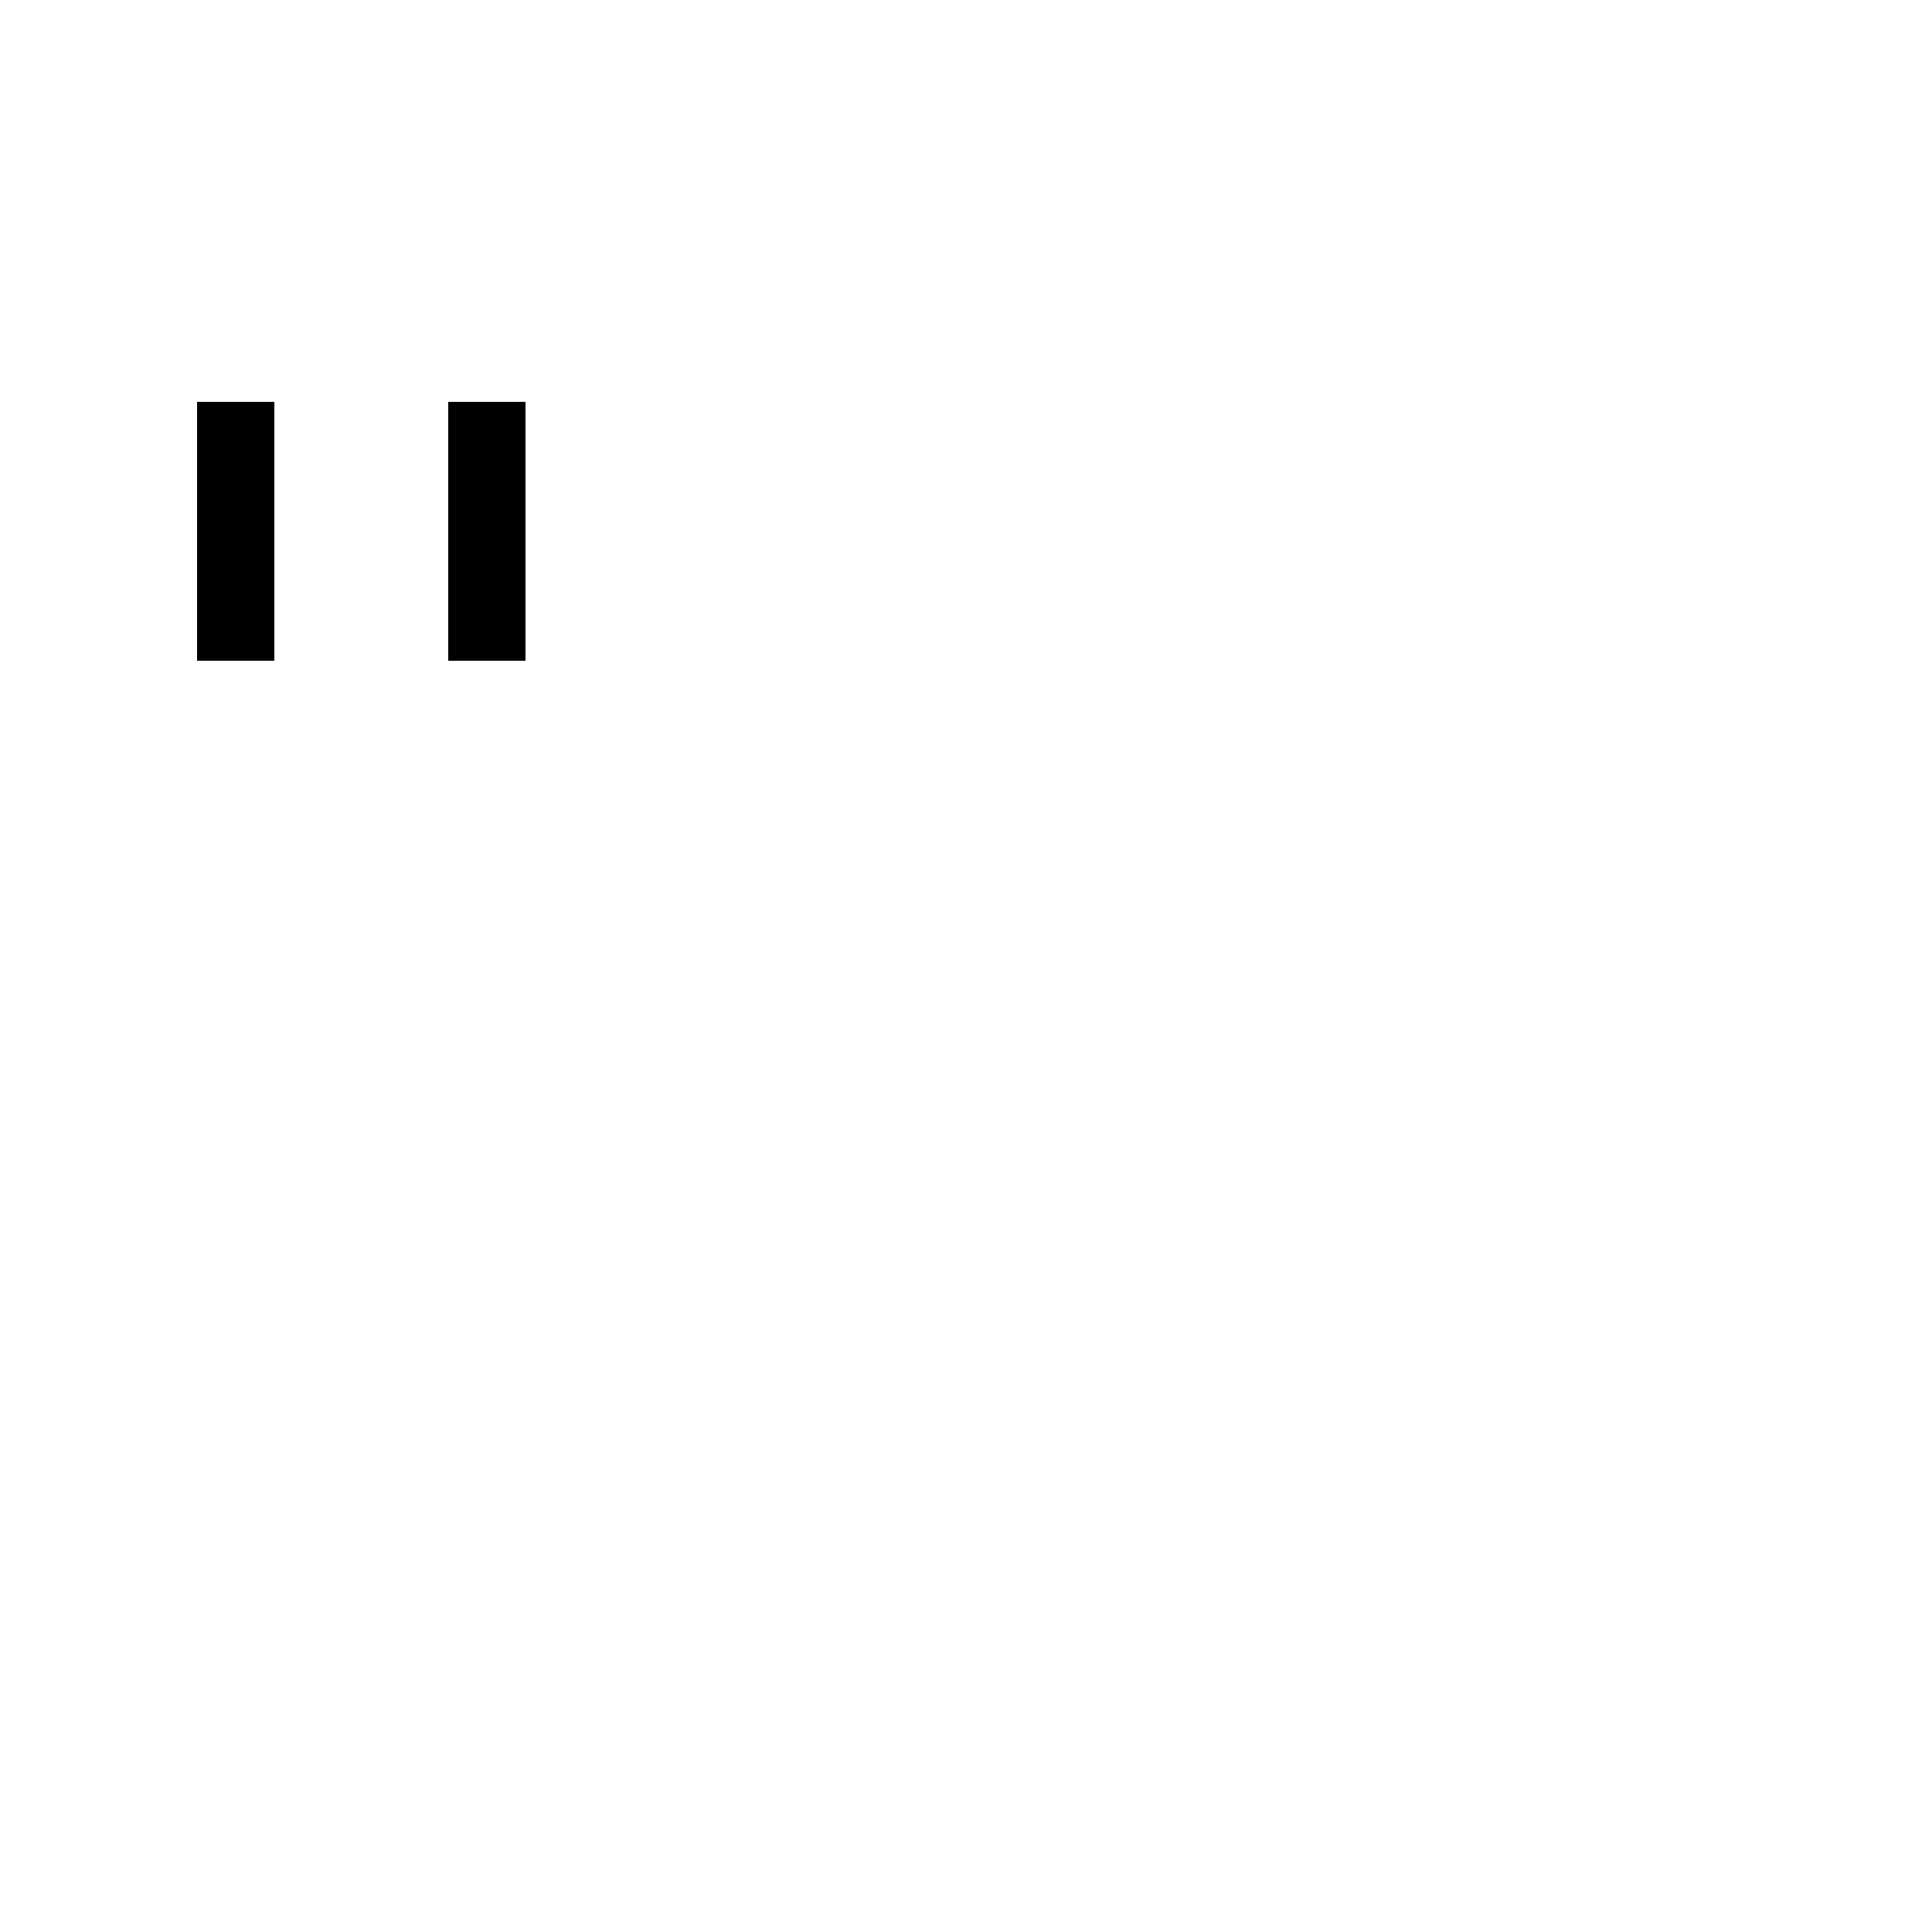
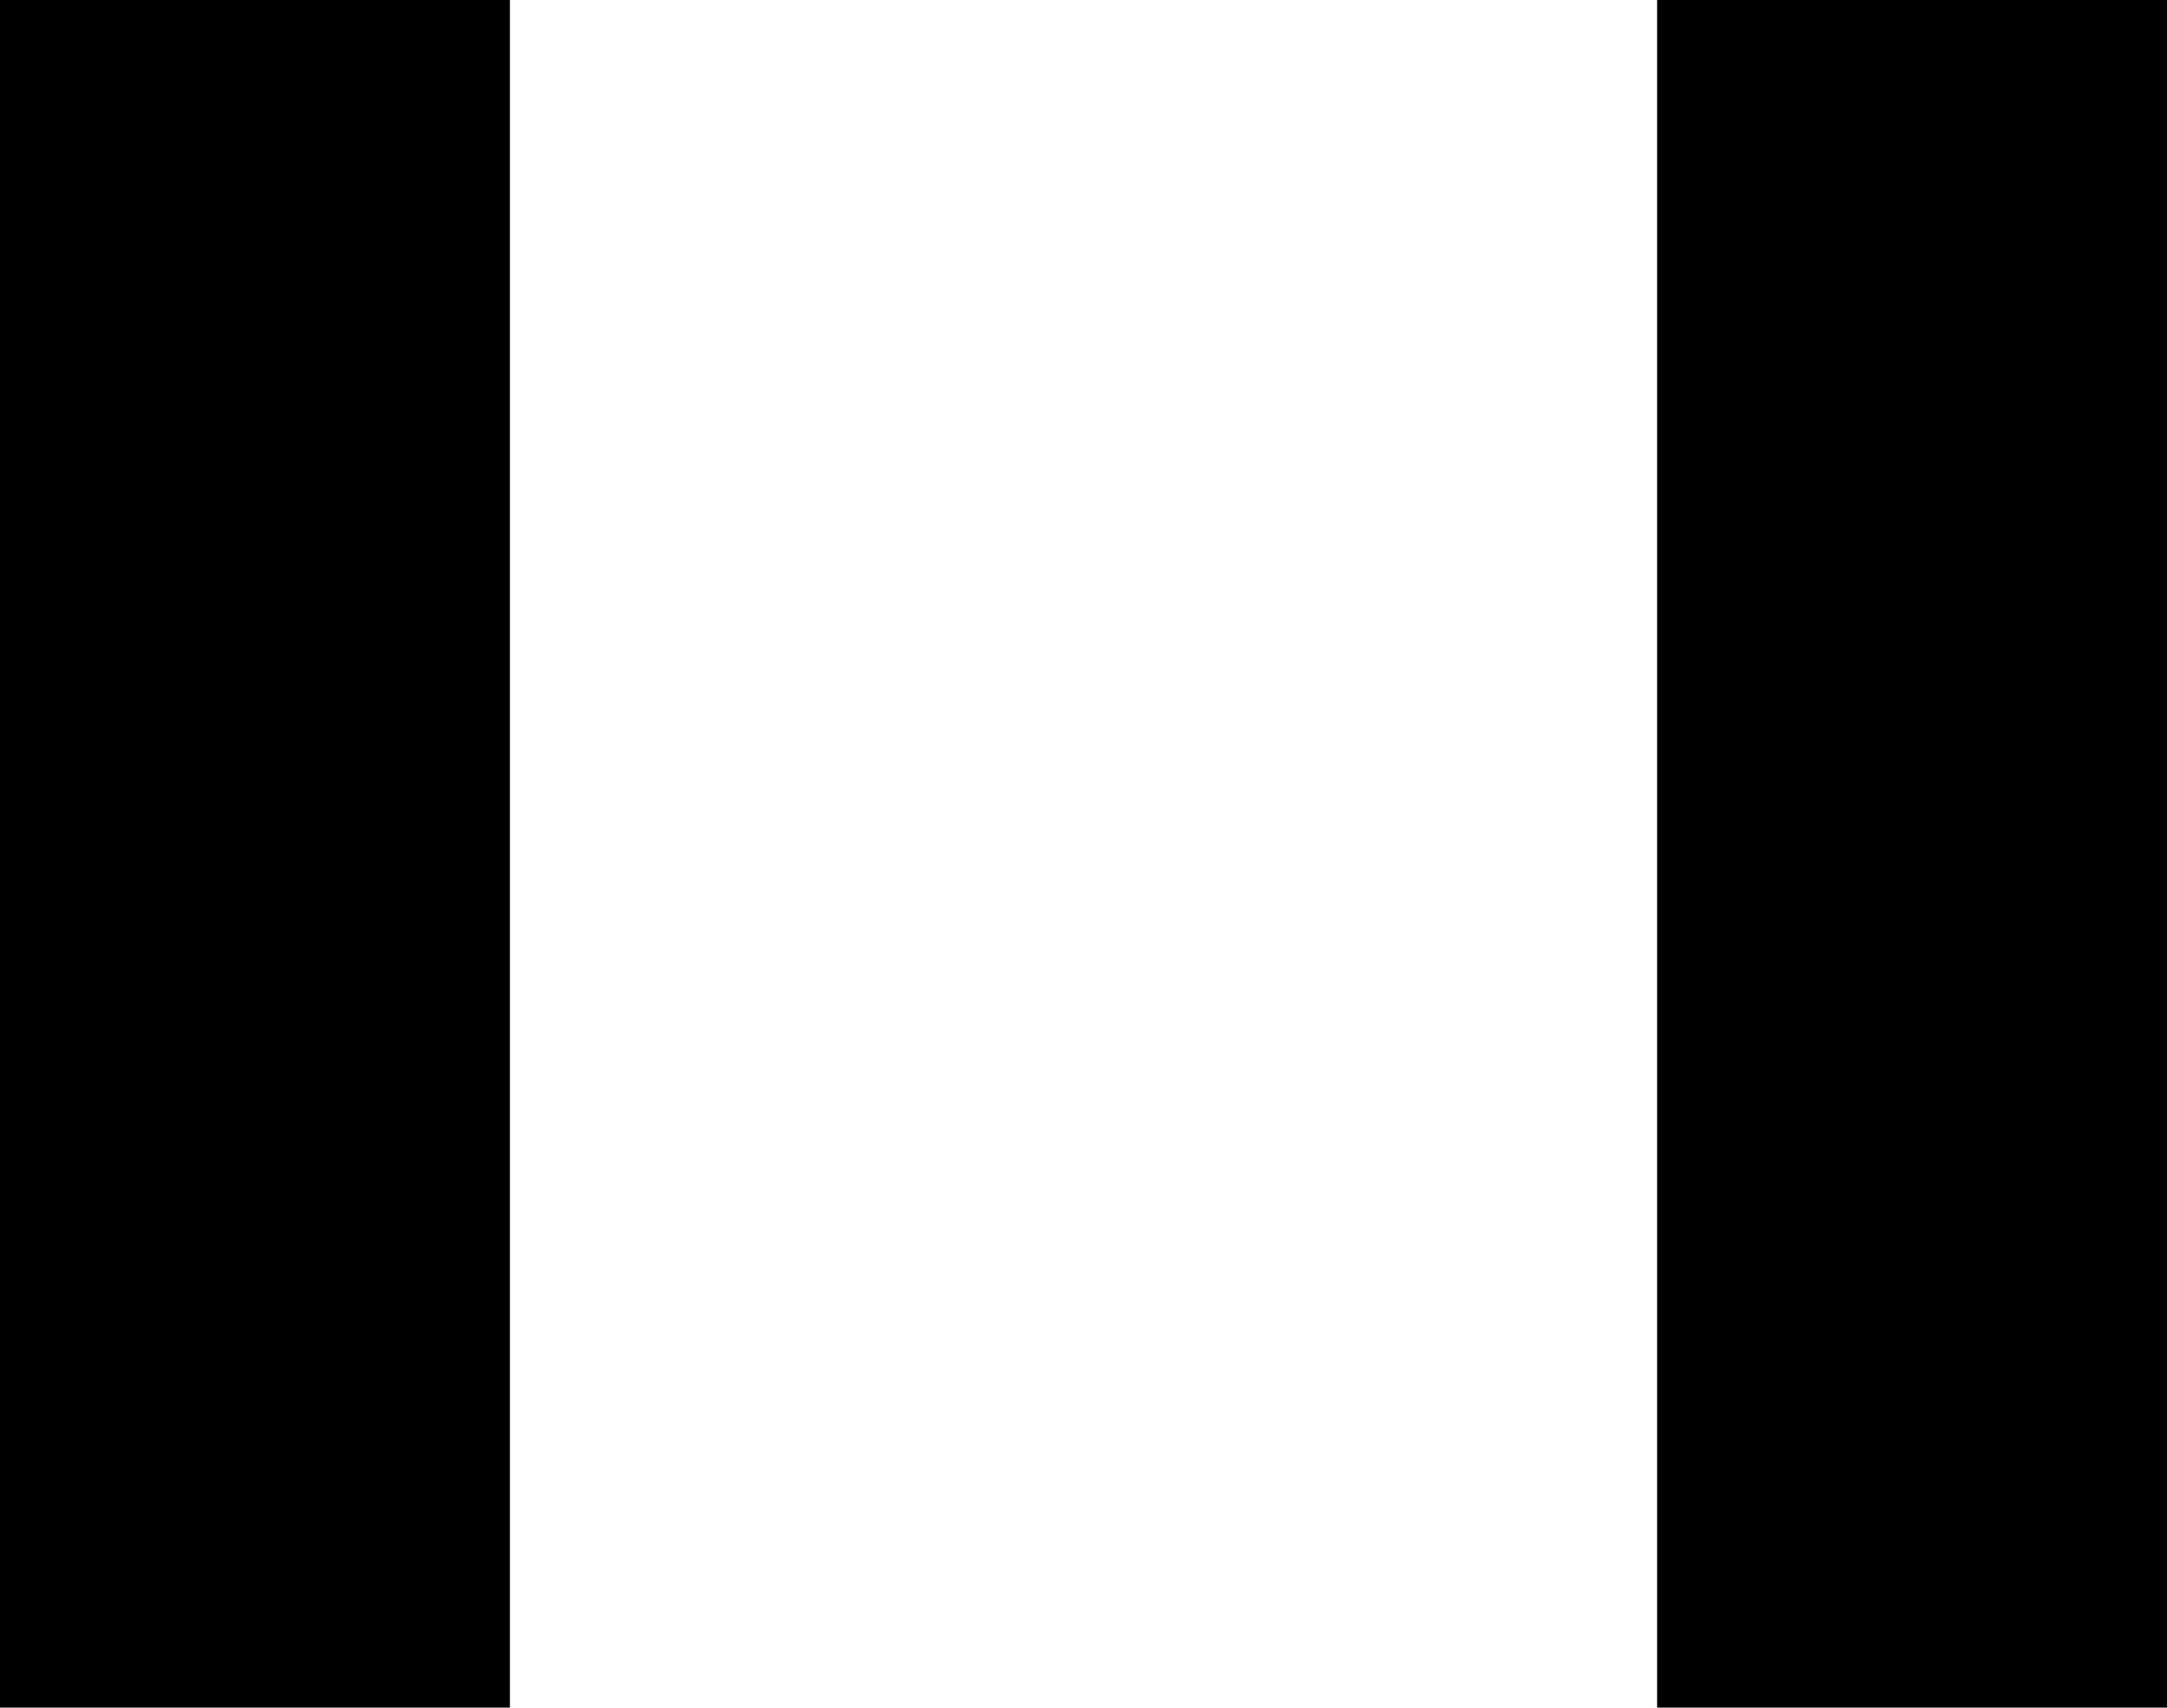
- <svg xmlns="http://www.w3.org/2000/svg" viewBox="-342 -200 1000 1000" id="svg2" version="1.1" width="100" height="100">
+ <svg xmlns="http://www.w3.org/2000/svg" version="1.1" width="17" height="13.4" viewBox="-342 -200 170 134" id="svg2">
  <defs id="defs10" />
-   <g transform="matrix(1,0,0,-1,102,800)" id="g4">
+   <g transform="matrix(1,0,0,-1,0,592)" id="g4">
    <path d="m -302,658 h -40 v 134 h 40 V 658 z m 130,0 h -40 v 134 h 40 V 658 z" id="path6" style="fill:currentColor" />
  </g>
</svg>
